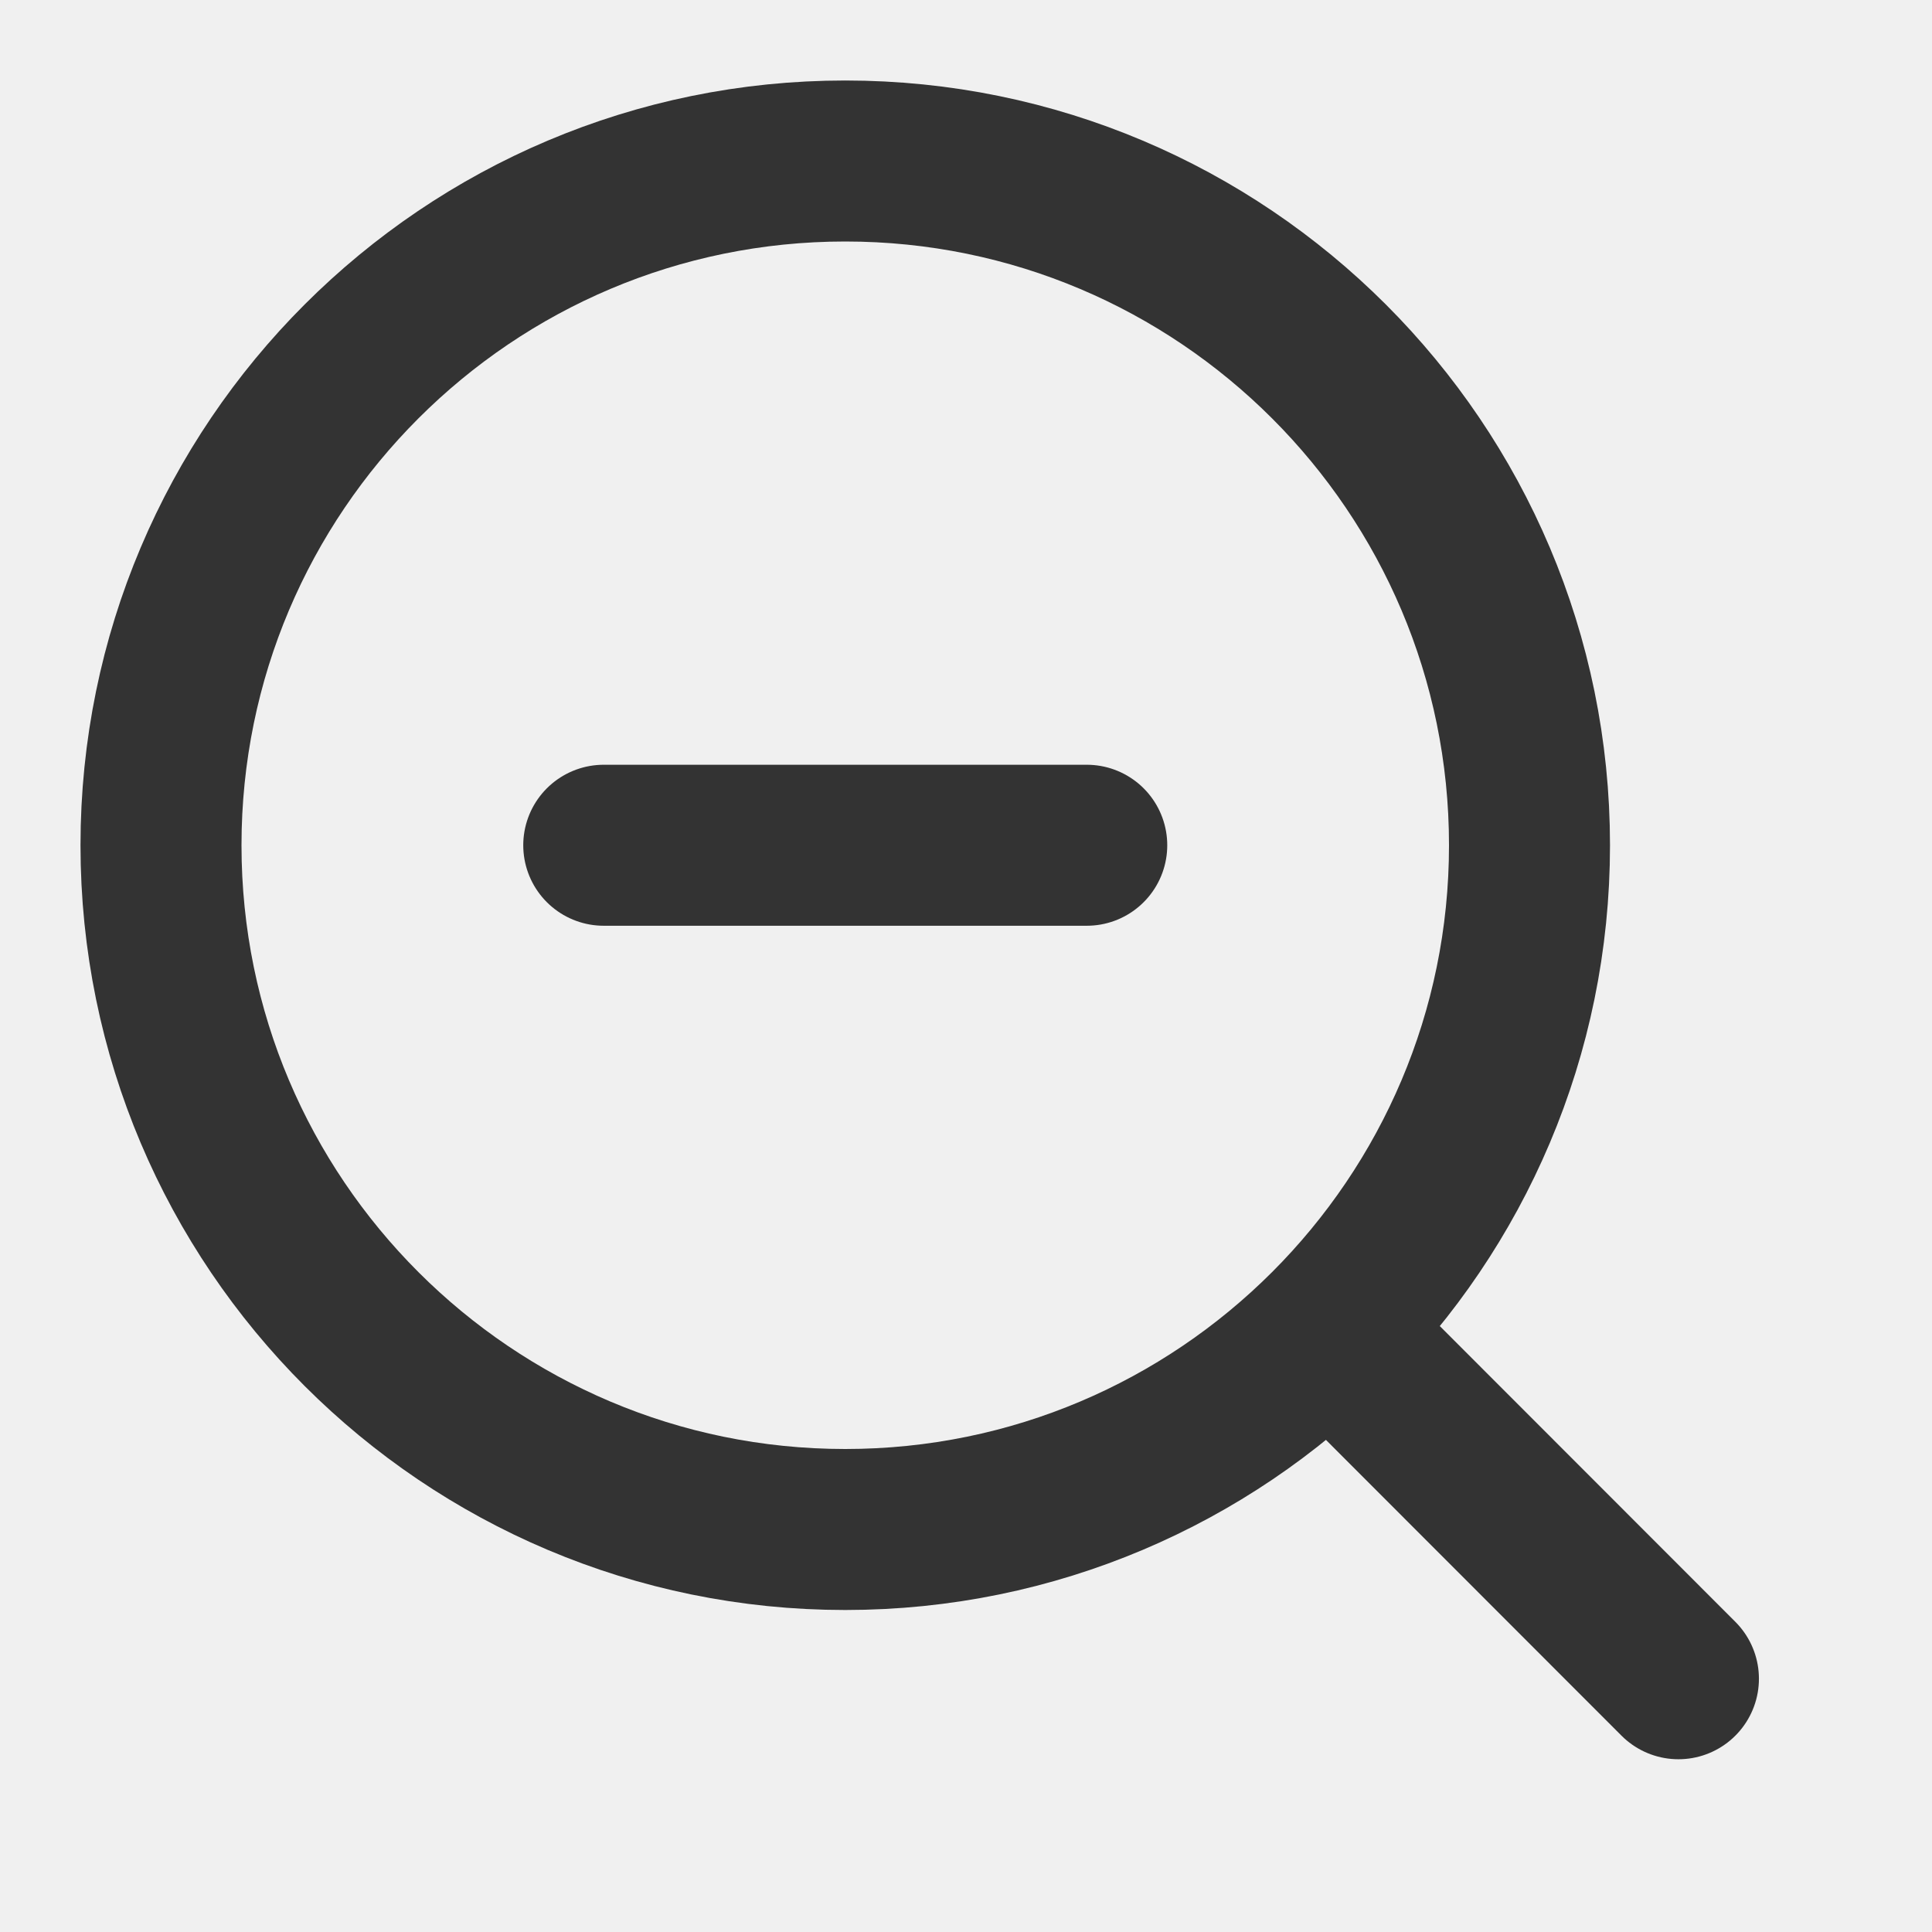
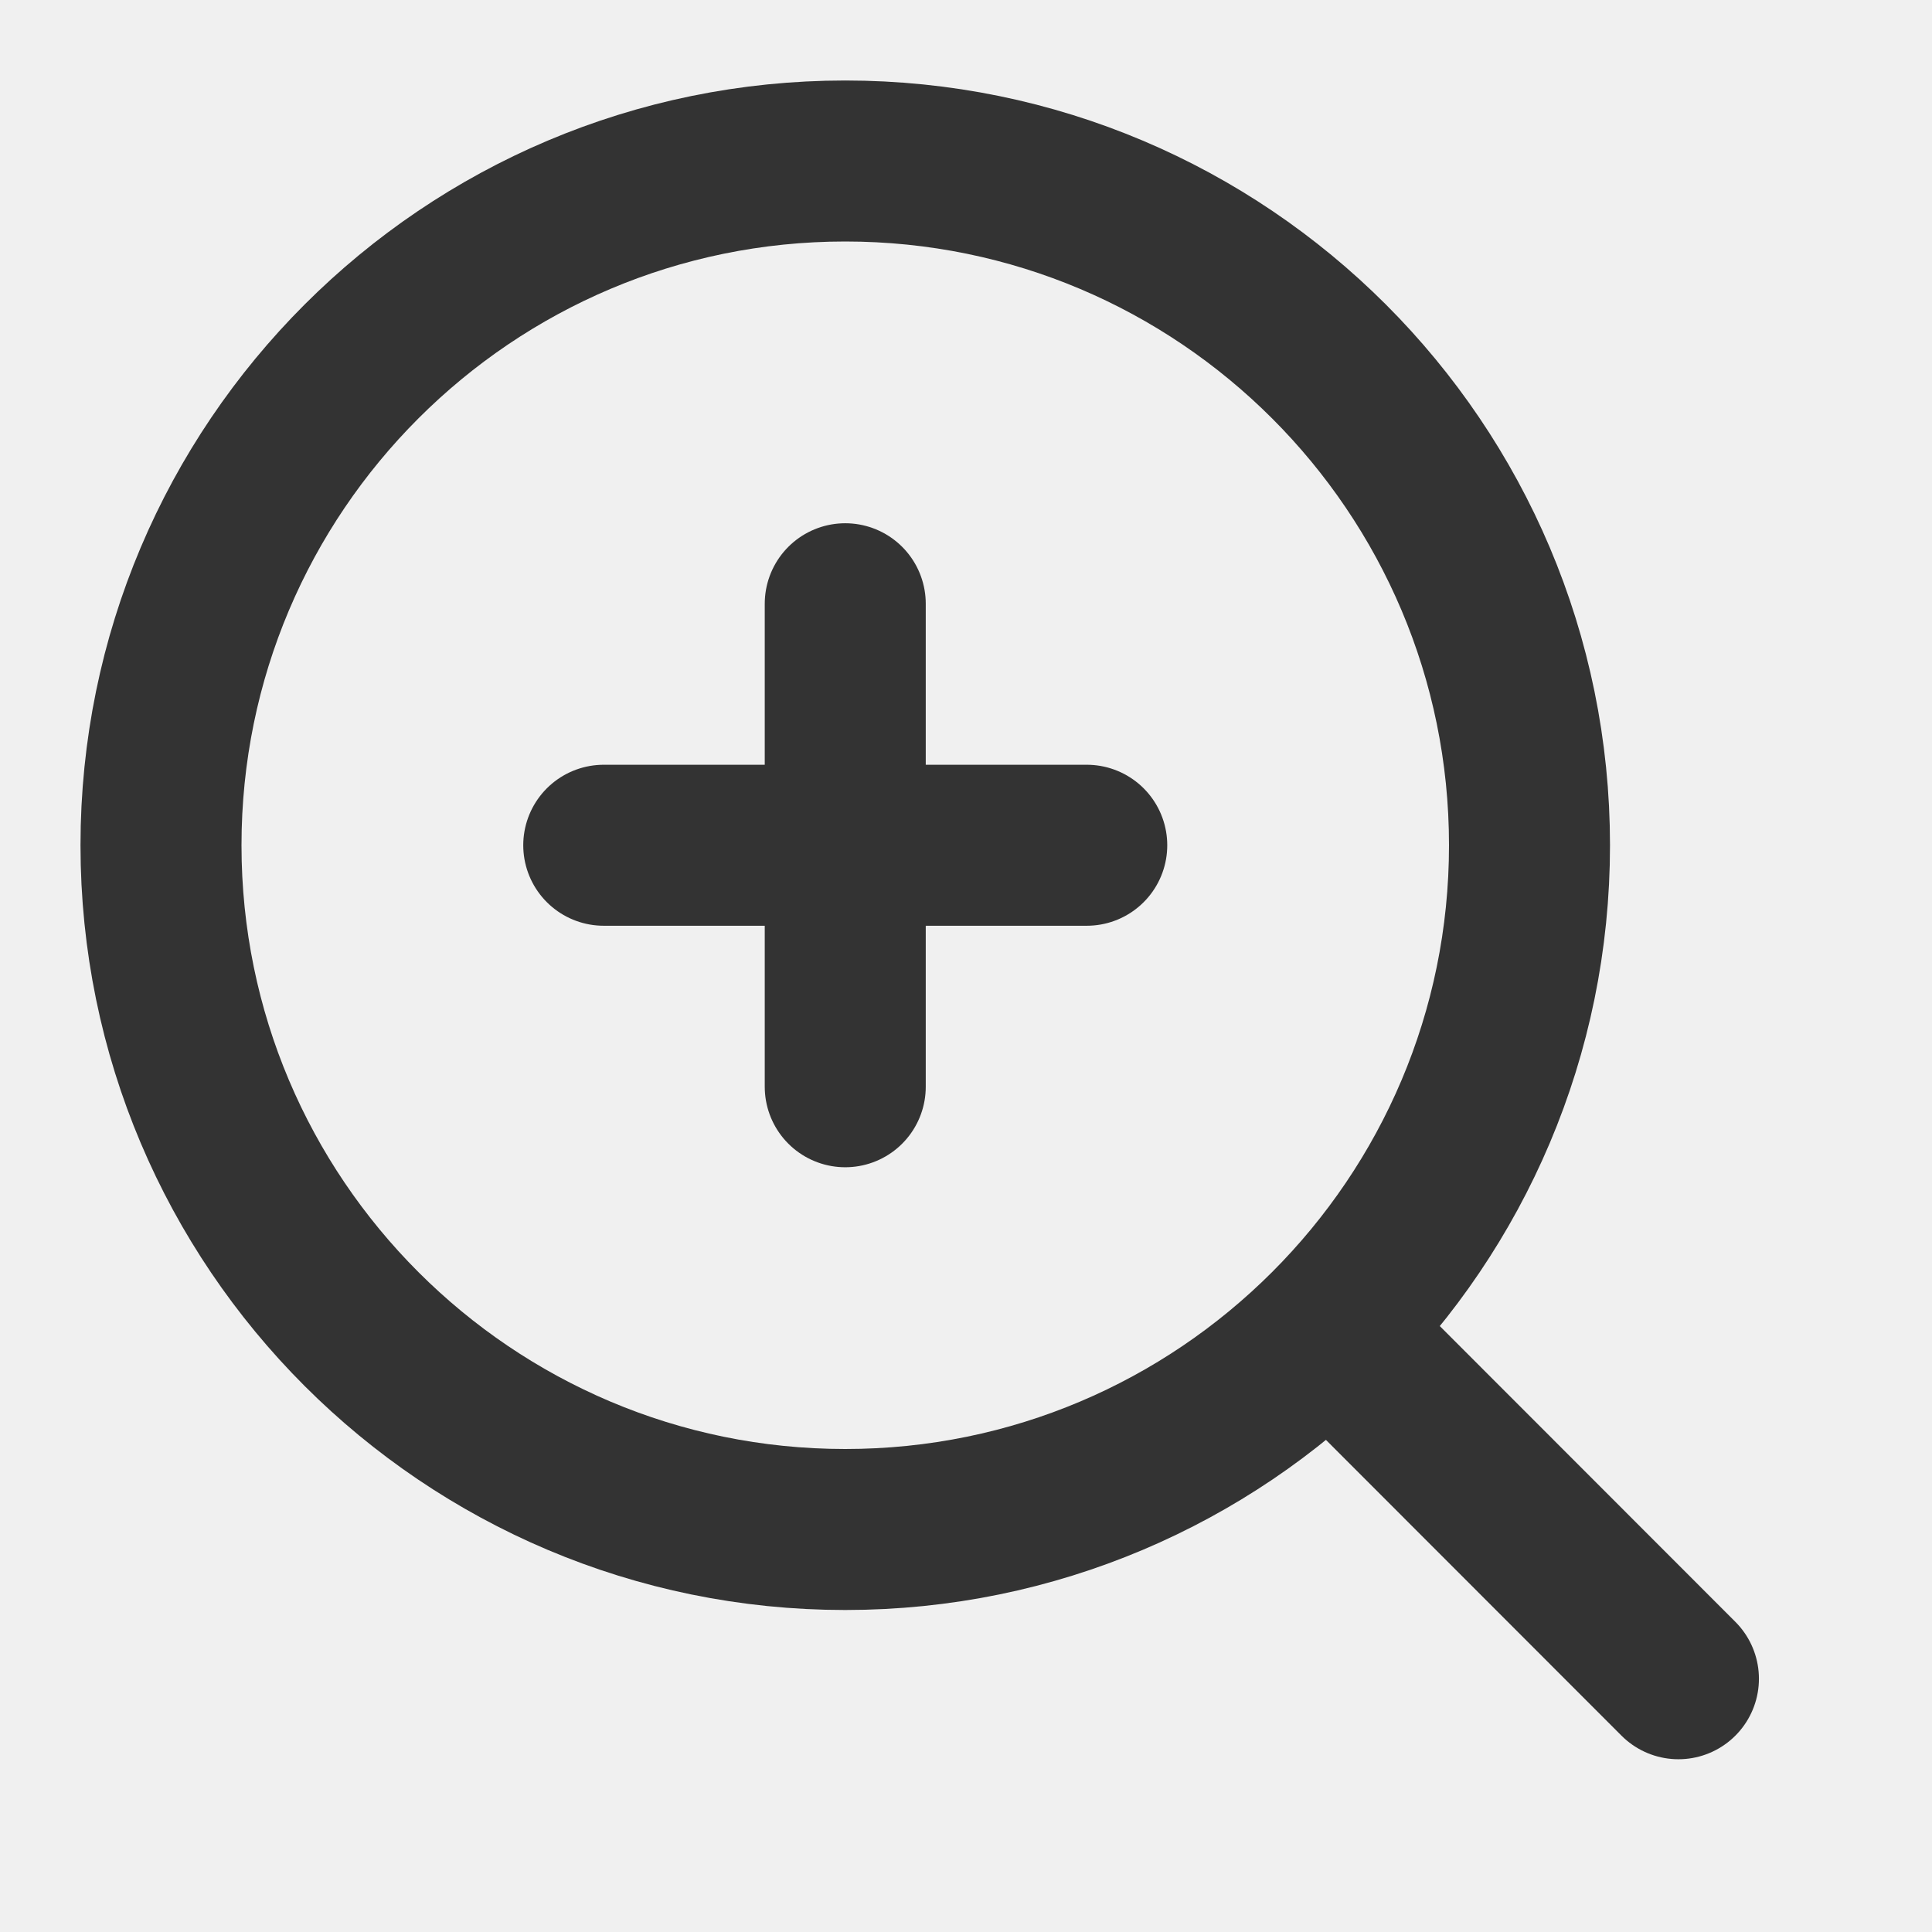
<svg xmlns="http://www.w3.org/2000/svg" width="24" height="24" overflow="hidden">
  <defs>
    <clipPath id="clip0">
-       <rect x="1723" y="222" width="24" height="24" />
+       <rect x="1654" y="221" width="24" height="24" />
    </clipPath>
  </defs>
-   <g clip-path="url(#clip0)" transform="translate(-1723 -222)">
-     <path d="M1723 222 1747 222 1747 246 1723 246Z" fill="#FFFFFF" fill-opacity="0.01" />
-     <path d="M1733.5 241C1738.19 241 1742 237.194 1742 232.5 1742 227.806 1738.19 224 1733.5 224 1728.81 224 1725 227.806 1725 232.5 1725 237.194 1728.81 241 1733.5 241Z" stroke="#333333" stroke-width="2" stroke-linejoin="round" fill="none" />
-     <path d="M1730.5 232.5 1736.5 232.5" stroke="#333333" stroke-width="2" stroke-linecap="round" stroke-linejoin="round" fill="none" />
-     <path d="M1739.61 238.611 1743.85 242.854" stroke="#333333" stroke-width="2" stroke-linecap="round" stroke-linejoin="round" fill="none" />
+   <g clip-path="url(#clip0)" transform="translate(-1654 -221)">
+     <path d="M1654 221 1678 221 1678 245 1654 245Z" fill="#FFFFFF" fill-opacity="0.01" />
+     <path d="M1664.5 240C1669.19 240 1673 236.194 1673 231.5 1673 226.806 1669.19 223 1664.5 223 1659.81 223 1656 226.806 1656 231.5 1656 236.194 1659.81 240 1664.5 240Z" stroke="#333333" stroke-width="2" stroke-linejoin="round" fill="none" />
+     <path d="M1664.5 228.5 1664.5 234.5" stroke="#333333" stroke-width="2" stroke-linecap="round" stroke-linejoin="round" fill="none" />
+     <path d="M1661.5 231.5 1667.5 231.5" stroke="#333333" stroke-width="2" stroke-linecap="round" stroke-linejoin="round" fill="none" />
+     <path d="M1670.61 237.611 1674.85 241.854" stroke="#333333" stroke-width="2" stroke-linecap="round" stroke-linejoin="round" fill="none" />
  </g>
</svg>
